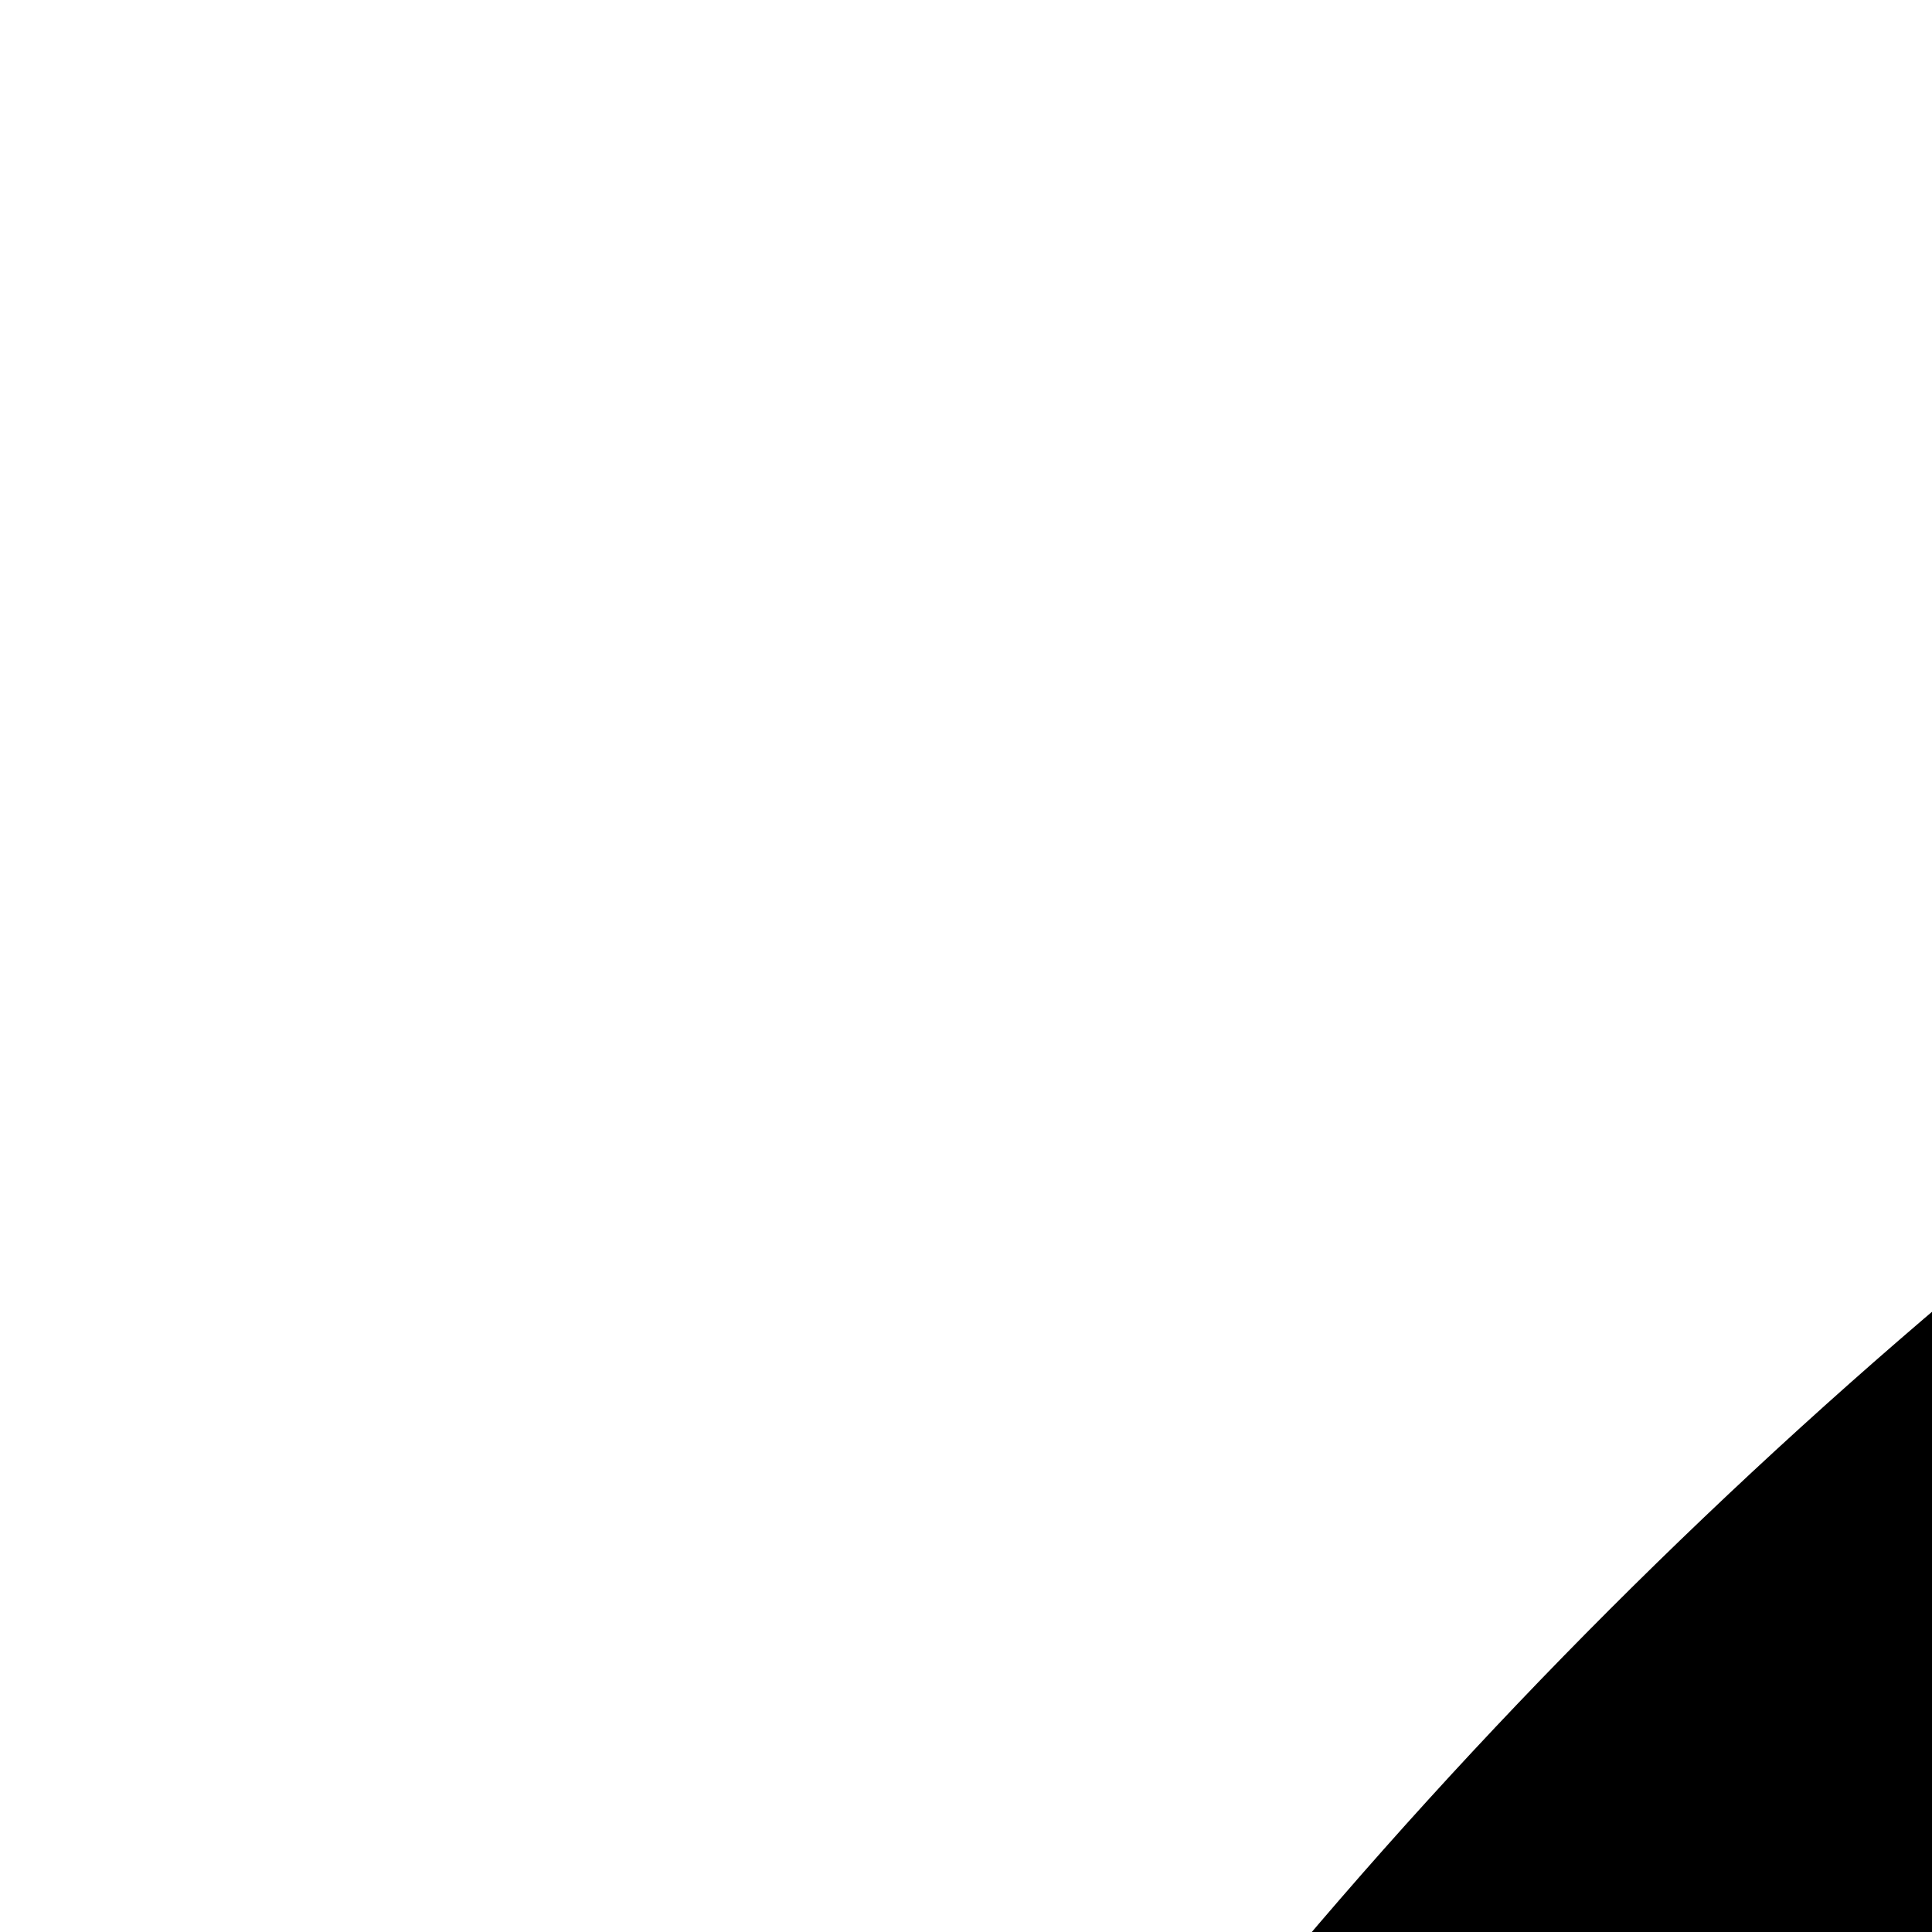
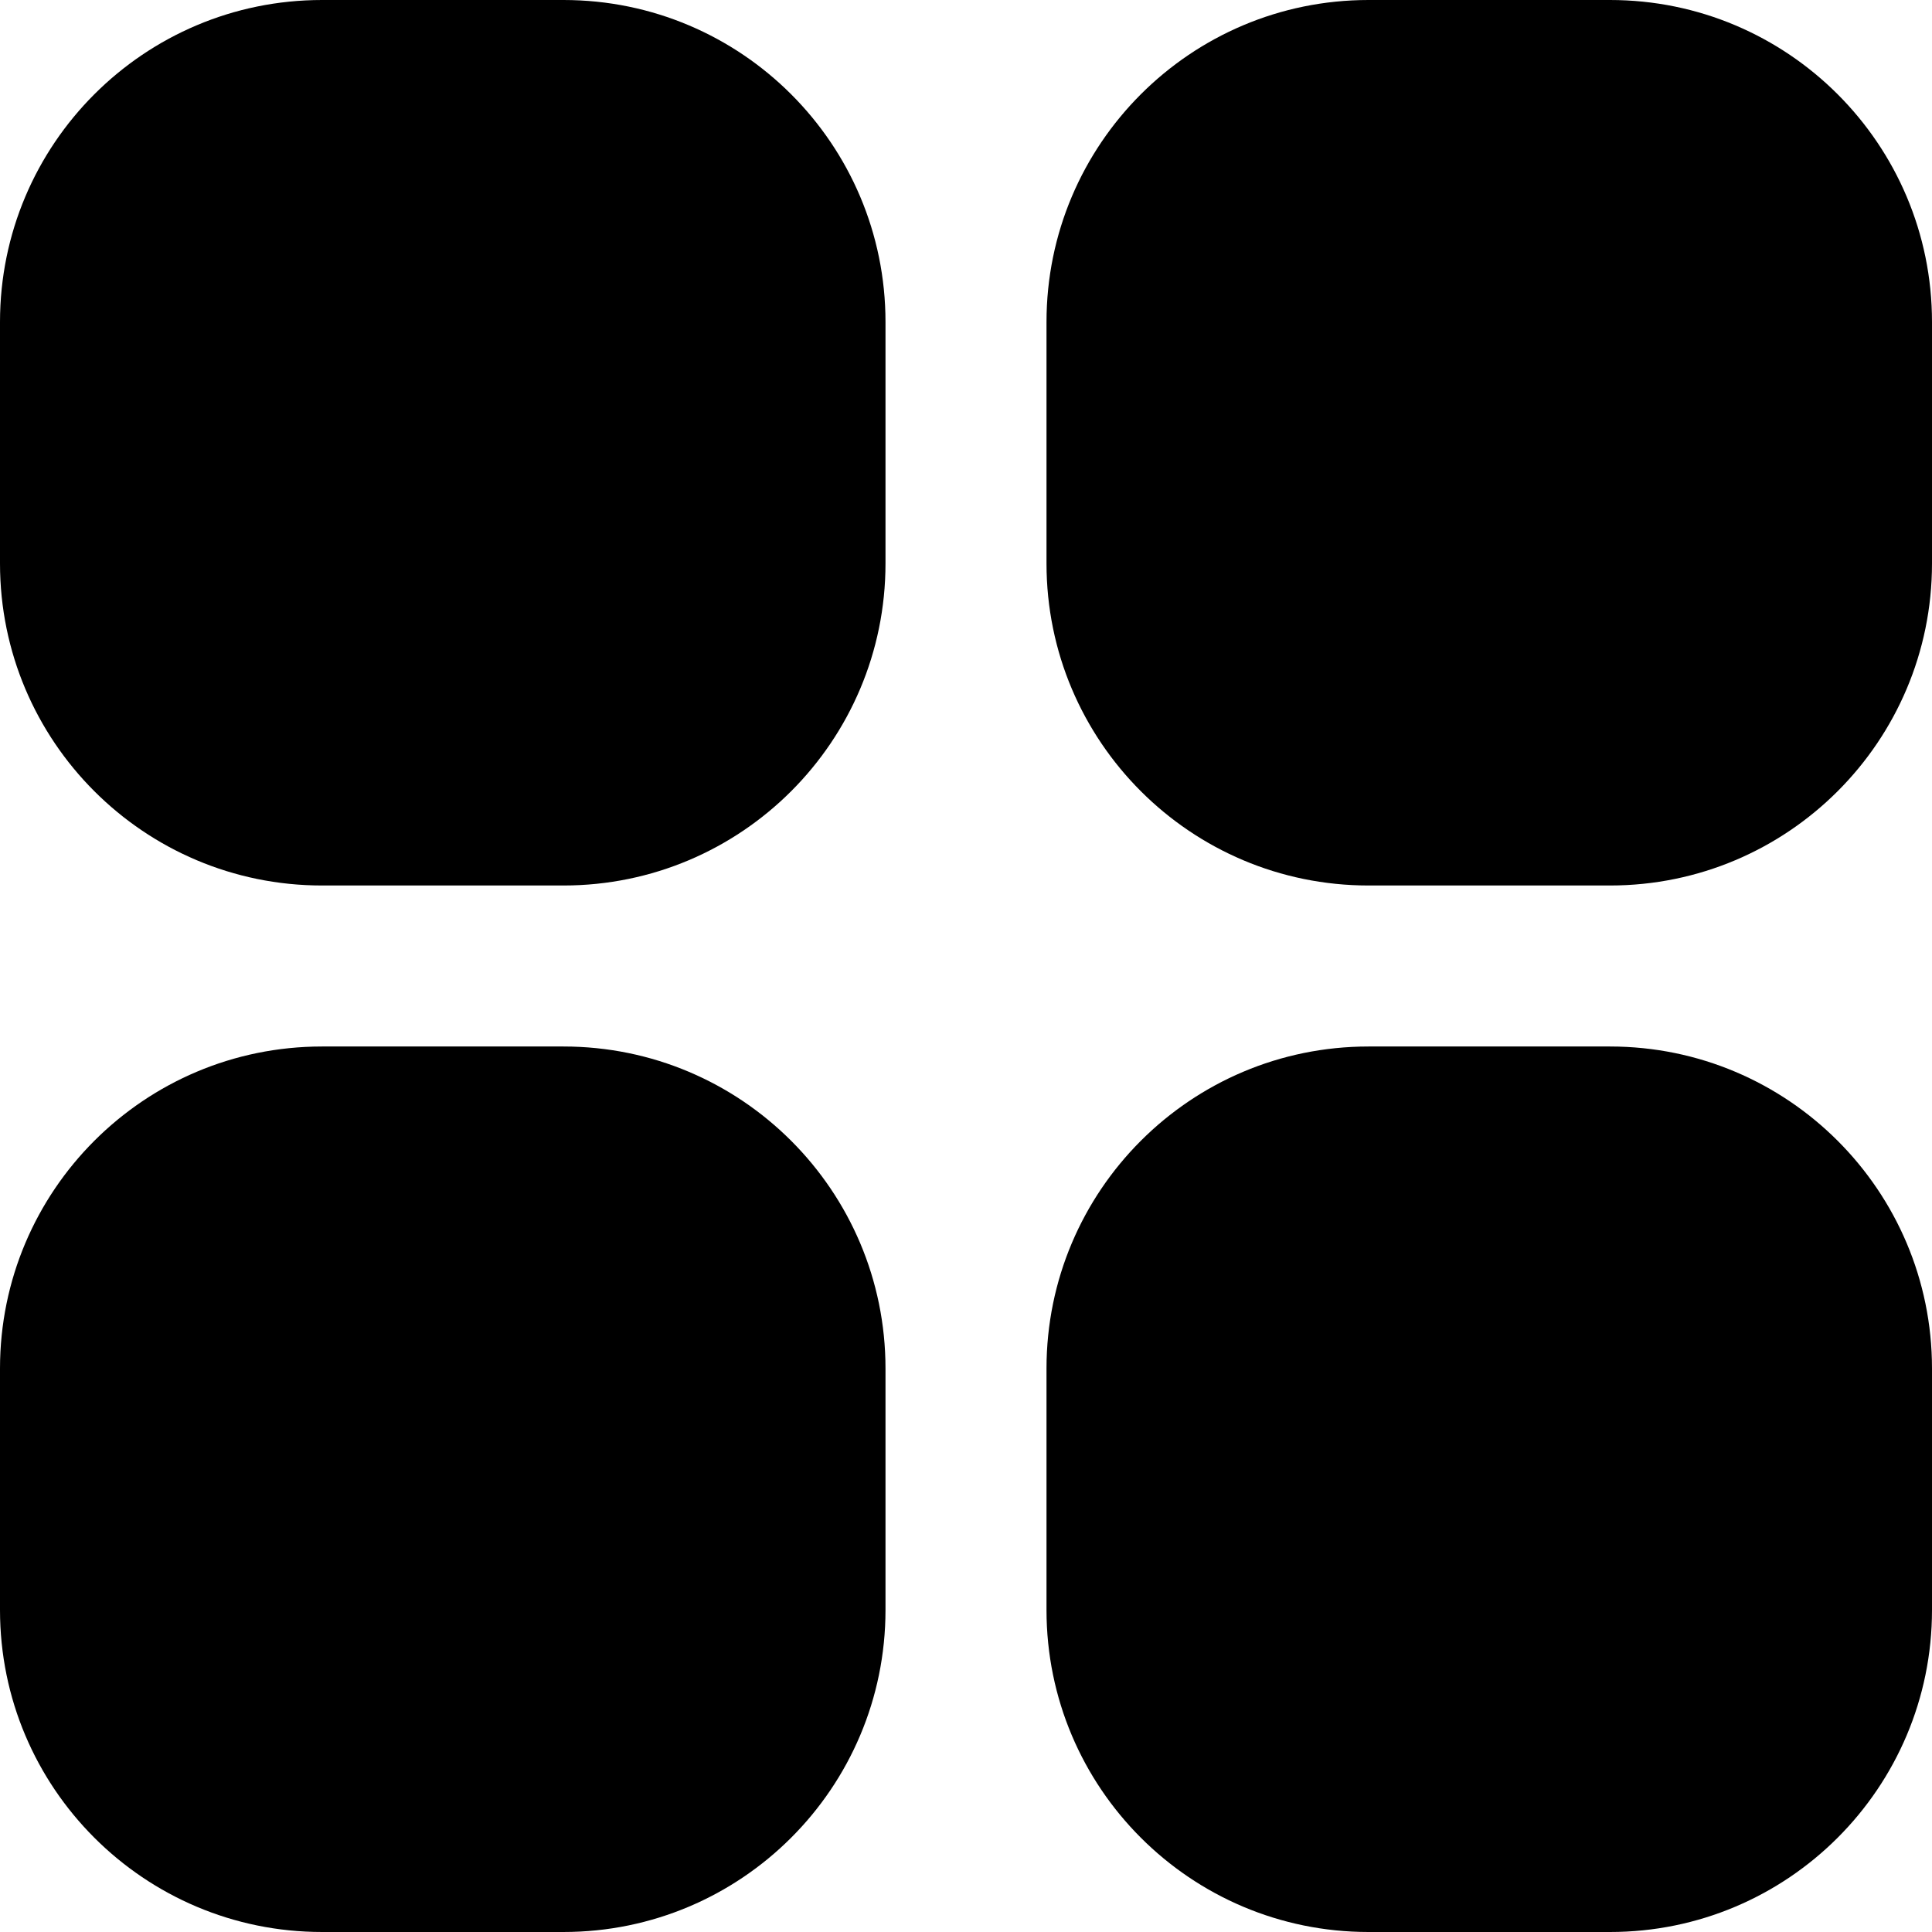
- <svg xmlns="http://www.w3.org/2000/svg" version="1.1" id="Capa_1" x="0px" y="0px" viewBox="0 0 30 30" style="enable-background:new 0 0 512 512;" xml:space="preserve" width="512" height="512">
+ <svg xmlns="http://www.w3.org/2000/svg" version="1.1" id="Capa_1" x="0px" y="0px" viewBox="0 0 512 512" style="enable-background:new 0 0 30 30;" xml:space="preserve" width="512" height="512">
  <g>
    <path d="M85.333,0h64c47.128,0,85.333,38.205,85.333,85.333v64c0,47.128-38.205,85.333-85.333,85.333h-64C38.205,234.667,0,196.462,0,149.333v-64C0,38.205,38.205,0,85.333,0z" />
    <path d="M362.667,0h64C473.795,0,512,38.205,512,85.333v64c0,47.128-38.205,85.333-85.333,85.333h-64c-47.128,0-85.333-38.205-85.333-85.333v-64C277.333,38.205,315.538,0,362.667,0z" />
    <path d="M85.333,277.333h64c47.128,0,85.333,38.205,85.333,85.333v64c0,47.128-38.205,85.333-85.333,85.333h-64C38.205,512,0,473.795,0,426.667v-64C0,315.538,38.205,277.333,85.333,277.333z" />
    <path d="M362.667,277.333h64c47.128,0,85.333,38.205,85.333,85.333v64C512,473.795,473.795,512,426.667,512h-64c-47.128,0-85.333-38.205-85.333-85.333v-64C277.333,315.538,315.538,277.333,362.667,277.333z" />
  </g>
</svg>
